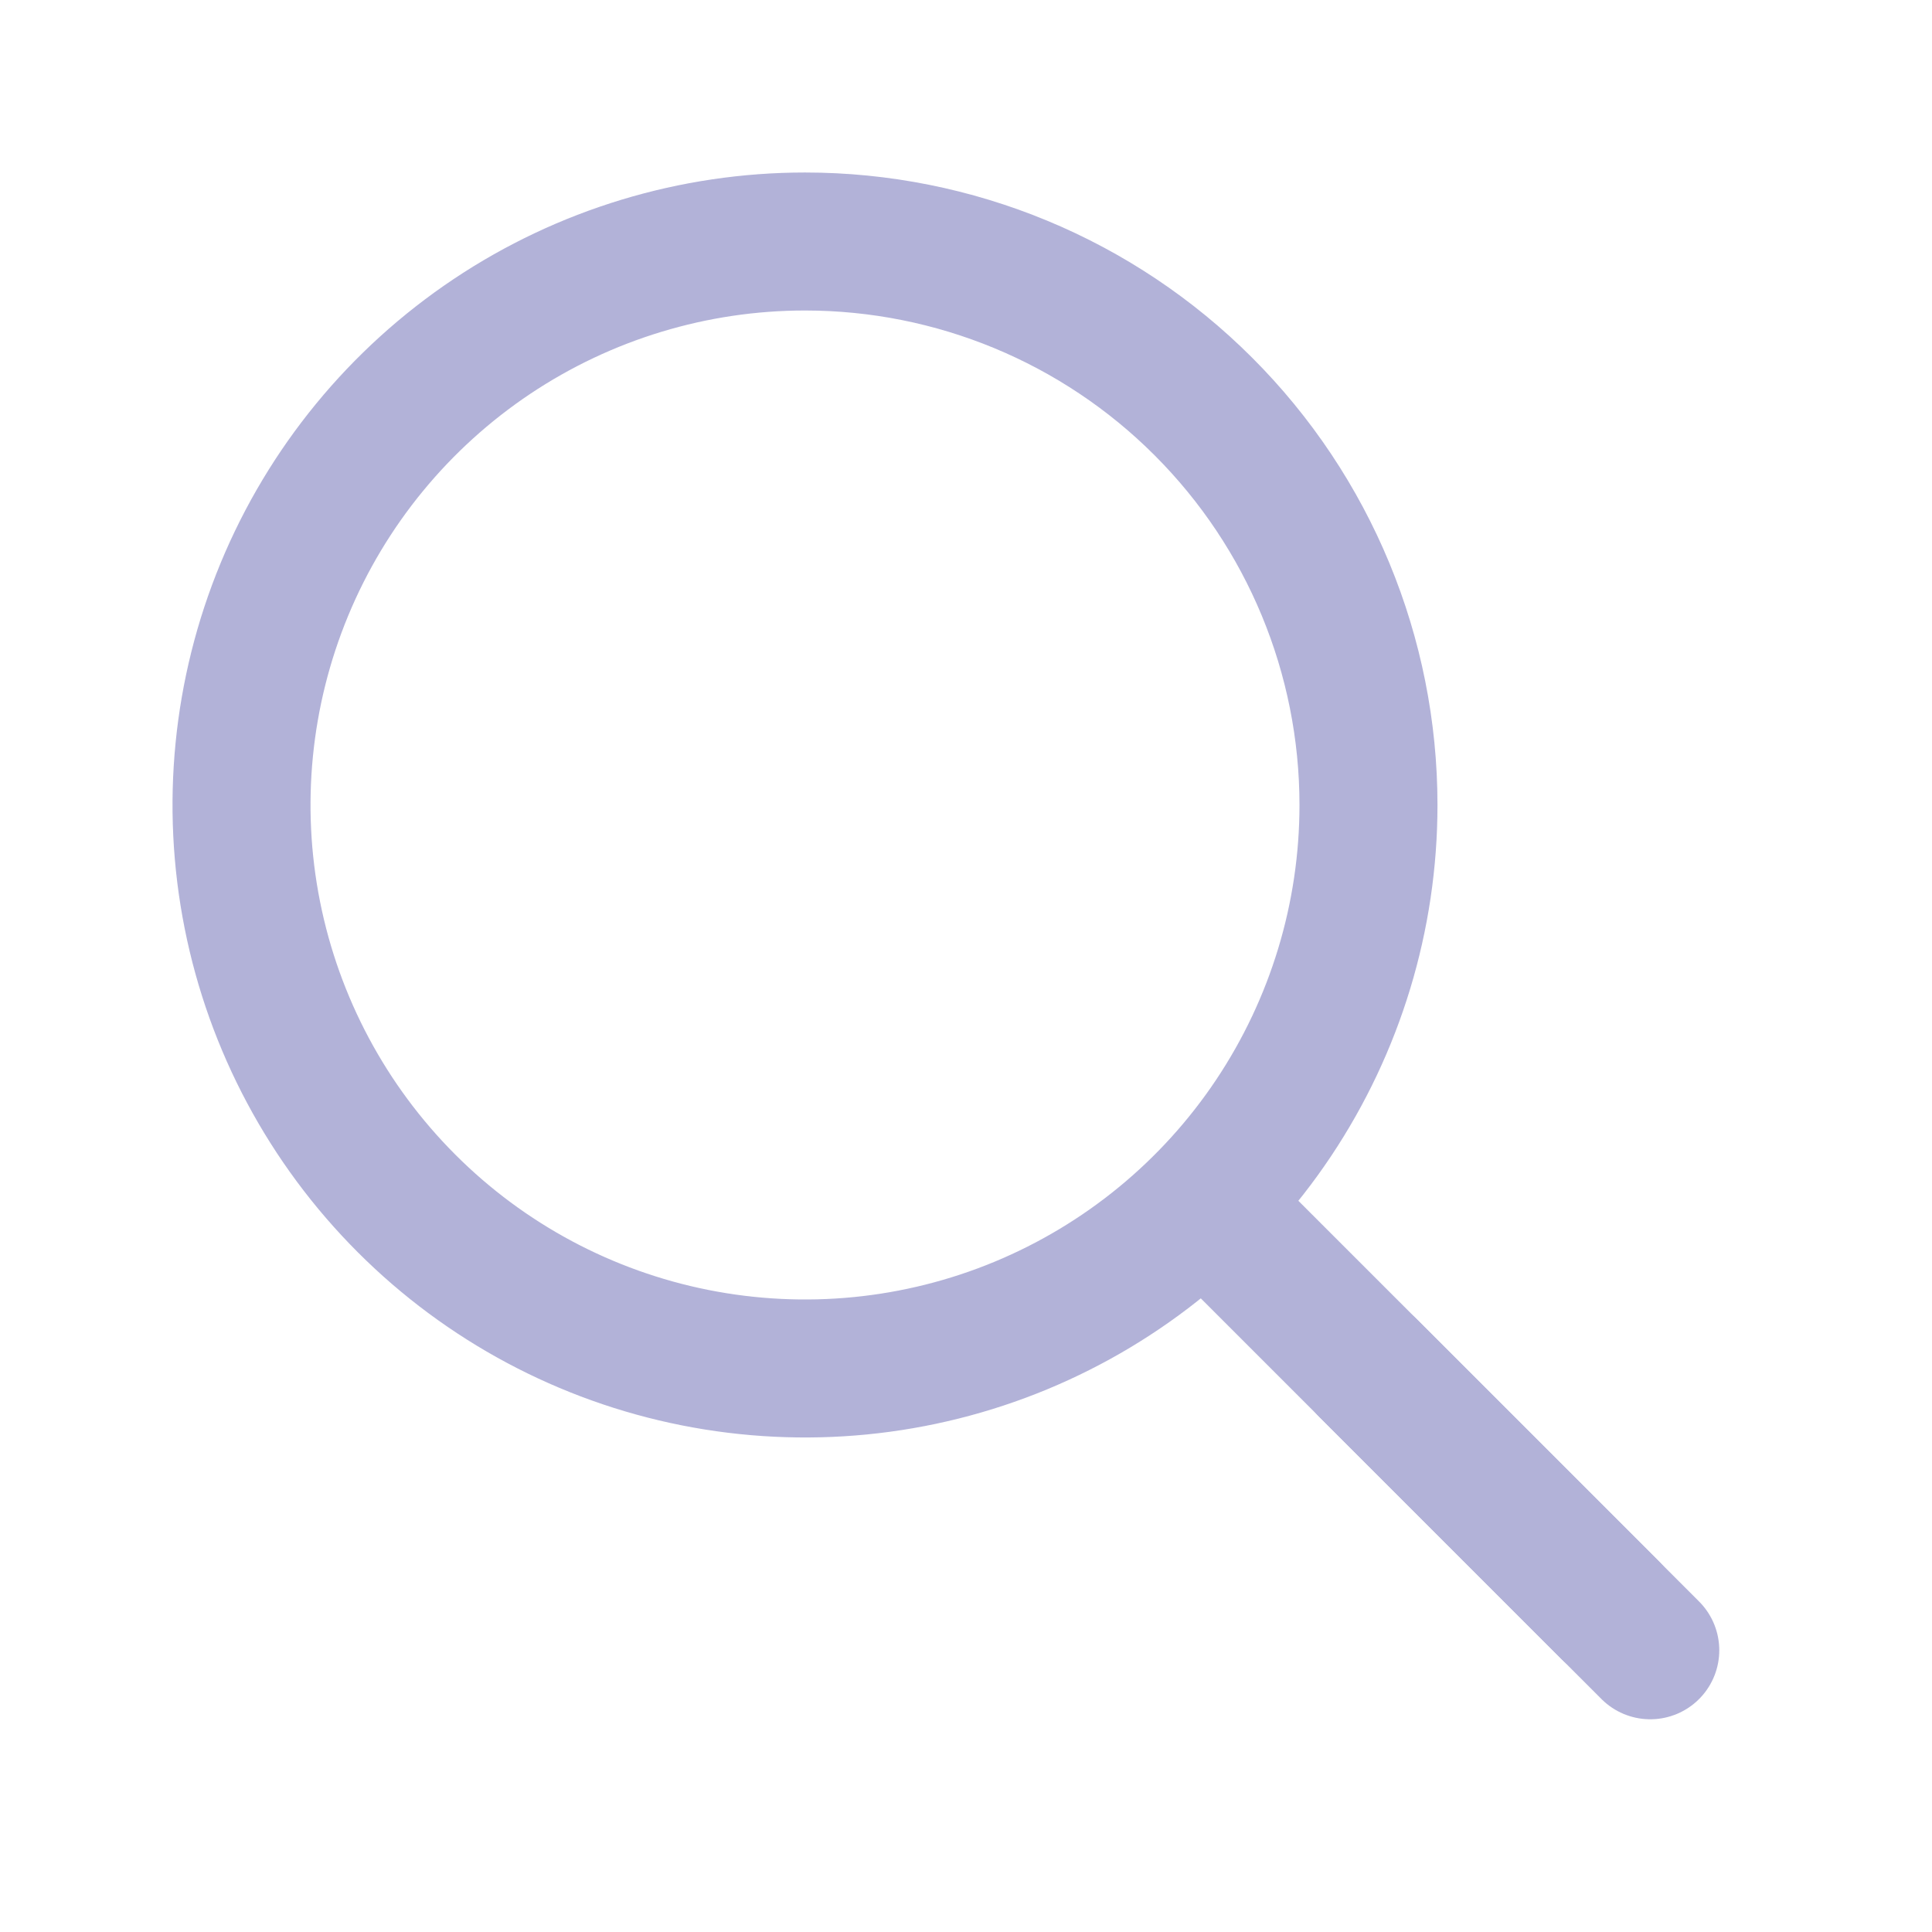
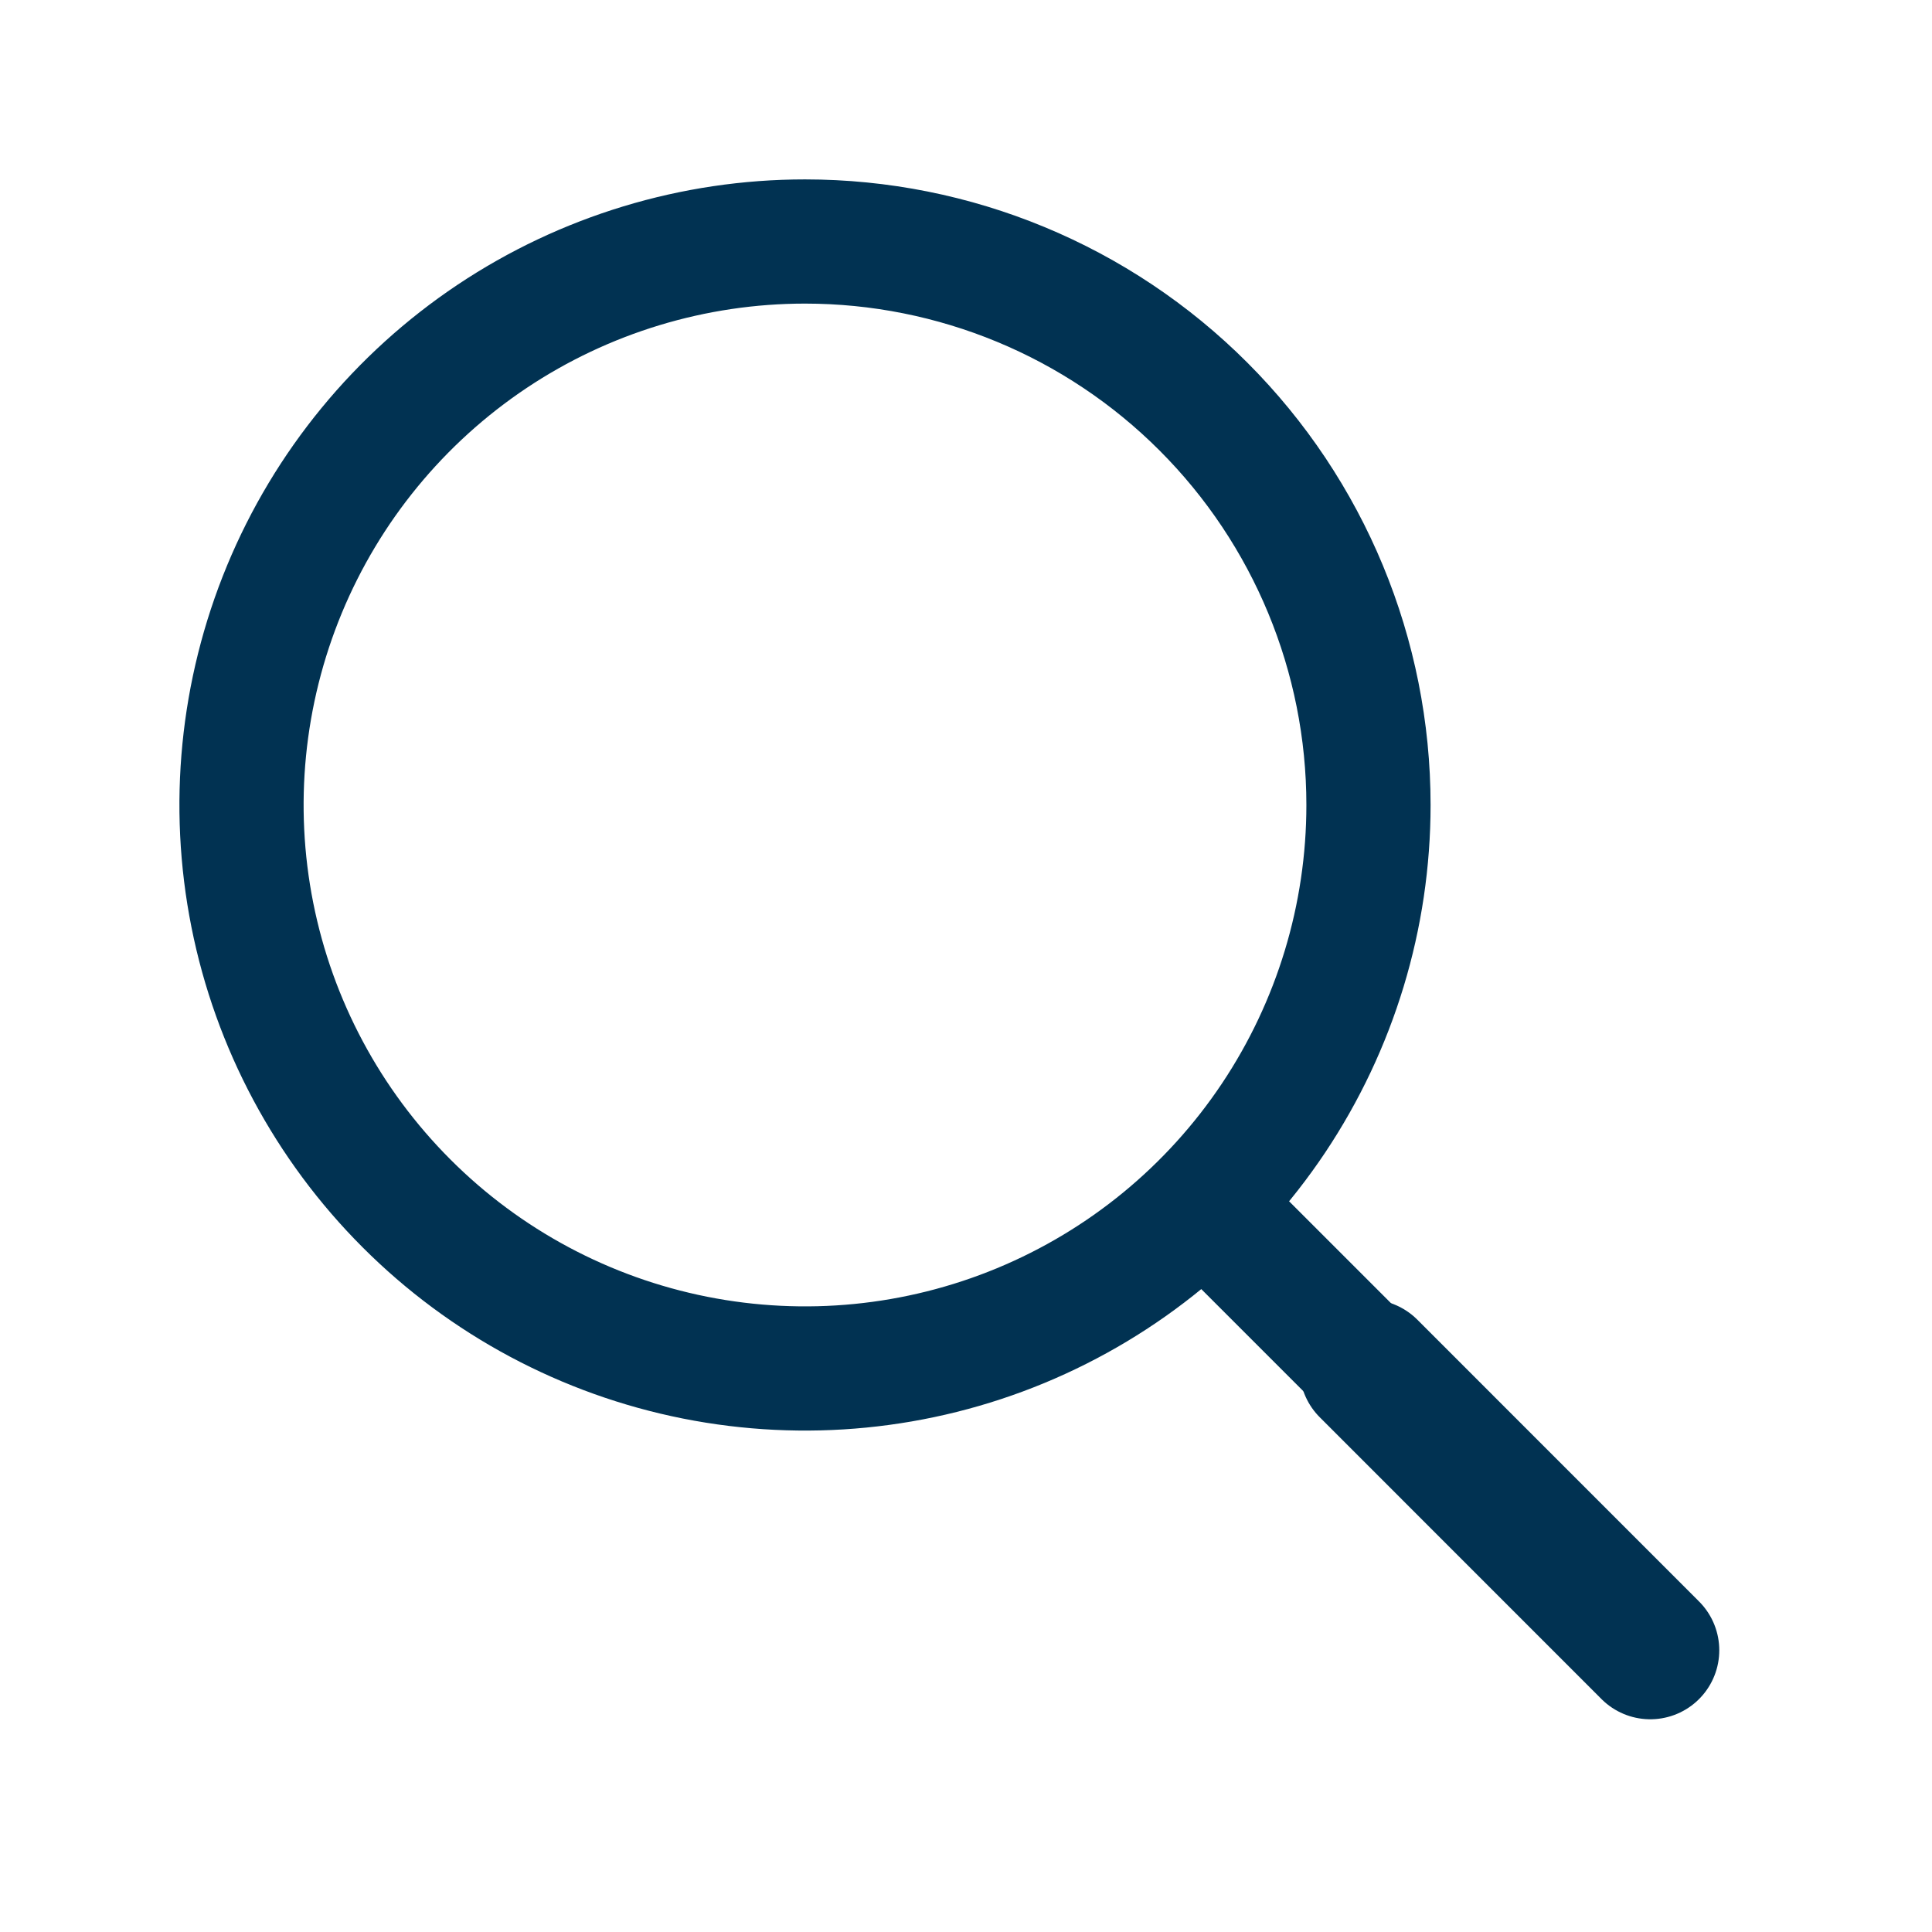
<svg xmlns="http://www.w3.org/2000/svg" width="28" height="28" viewBox="0 0 28 28" fill="none">
-   <path d="M23.333 23.333L17.5 17.5M19.833 11.667C19.833 13.282 19.354 14.861 18.457 16.204C17.56 17.547 16.284 18.594 14.792 19.212C13.3 19.83 11.658 19.991 10.073 19.676C8.489 19.361 7.034 18.584 5.892 17.441C4.75 16.299 3.972 14.844 3.657 13.26C3.342 11.676 3.504 10.034 4.122 8.541C4.74 7.049 5.787 5.774 7.13 4.876C8.473 3.979 10.052 3.5 11.667 3.5C13.833 3.5 15.91 4.36 17.441 5.892C18.973 7.424 19.833 9.501 19.833 11.667V11.667Z" stroke="#B2B2D8" stroke-width="2" stroke-linecap="round" stroke-linejoin="round" />
-   <path d="M23.917 23.917L19.833 19.833" stroke="#B2B2D8" stroke-width="2" stroke-linecap="round" stroke-linejoin="round" />
+   <path d="M23.333 23.333L17.5 17.5M19.833 11.667C19.833 13.282 19.354 14.861 18.457 16.204C17.56 17.547 16.284 18.594 14.792 19.212C13.3 19.83 11.658 19.991 10.073 19.676C8.489 19.361 7.034 18.584 5.892 17.441C4.75 16.299 3.972 14.844 3.657 13.26C3.342 11.676 3.504 10.034 4.122 8.541C4.74 7.049 5.787 5.774 7.13 4.876C8.473 3.979 10.052 3.5 11.667 3.5C13.833 3.5 15.91 4.36 17.441 5.892C18.973 7.424 19.833 9.501 19.833 11.667V11.667Z" stroke="#013252" stroke-width="1.8" stroke-linecap="round" stroke-linejoin="round" />
+   <path d="M23.917 23.917L19.834 19.833" stroke="#013252" stroke-width="2" stroke-linecap="round" stroke-linejoin="round" />
</svg>
